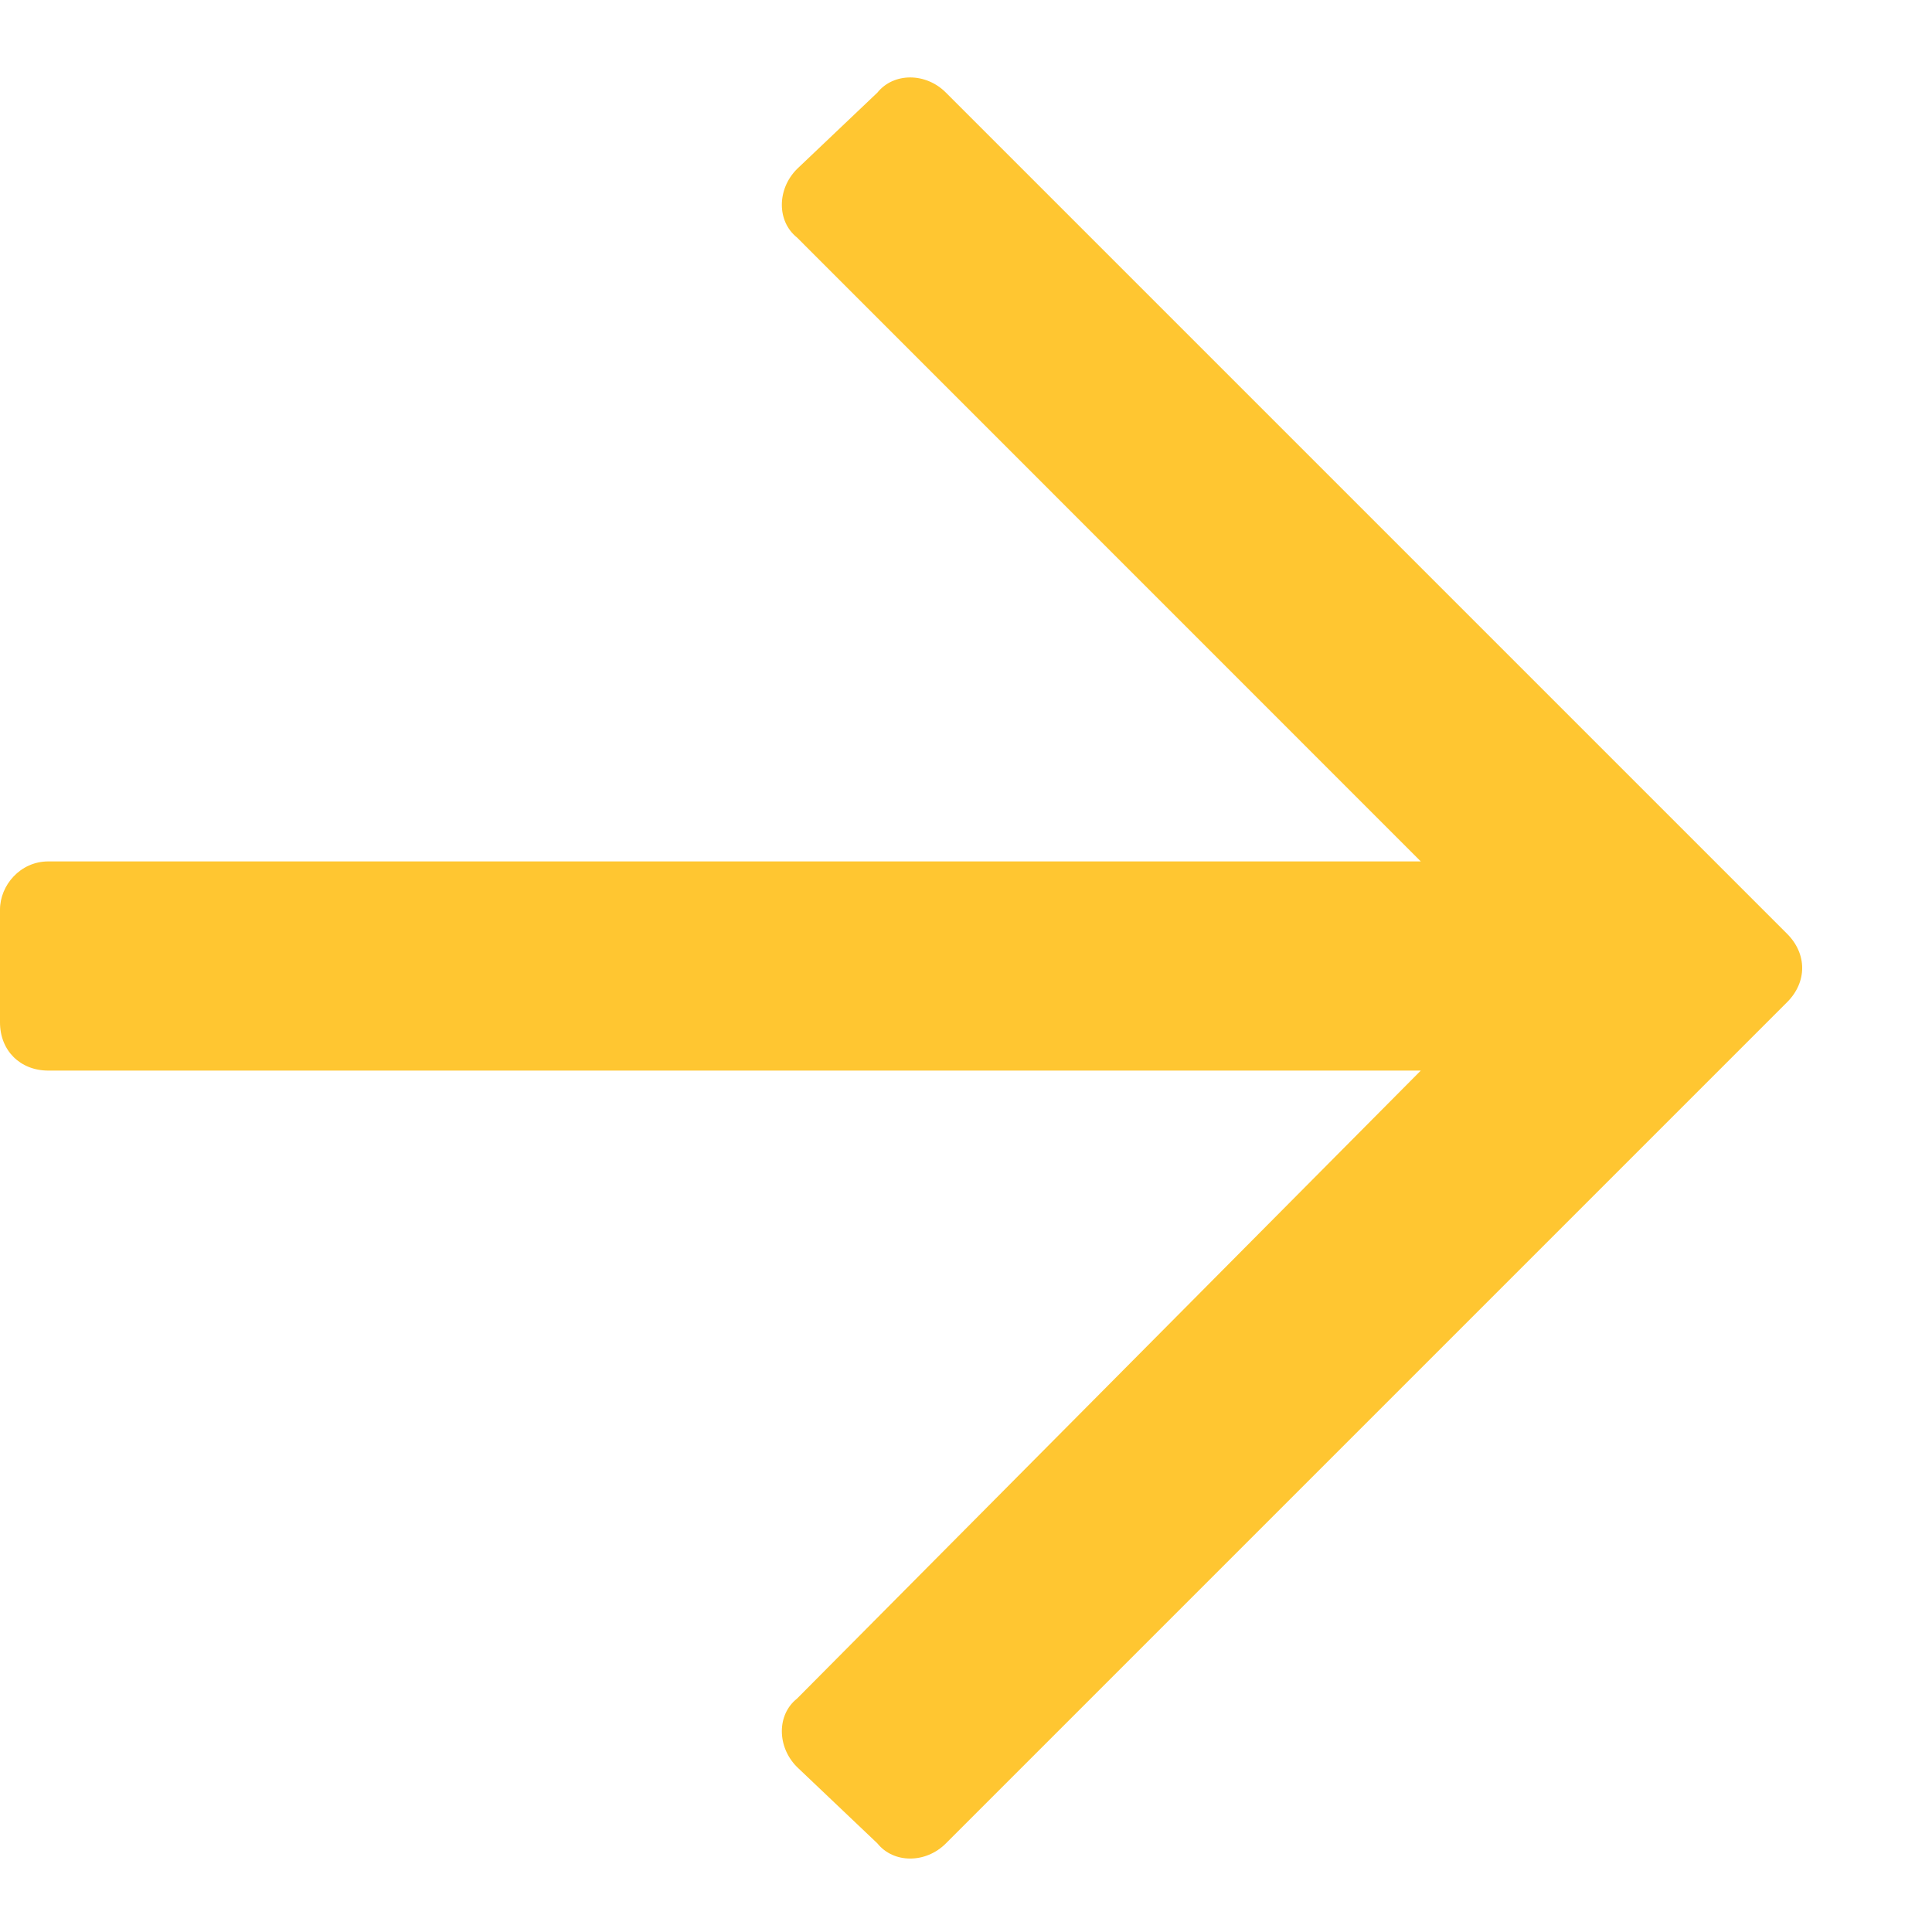
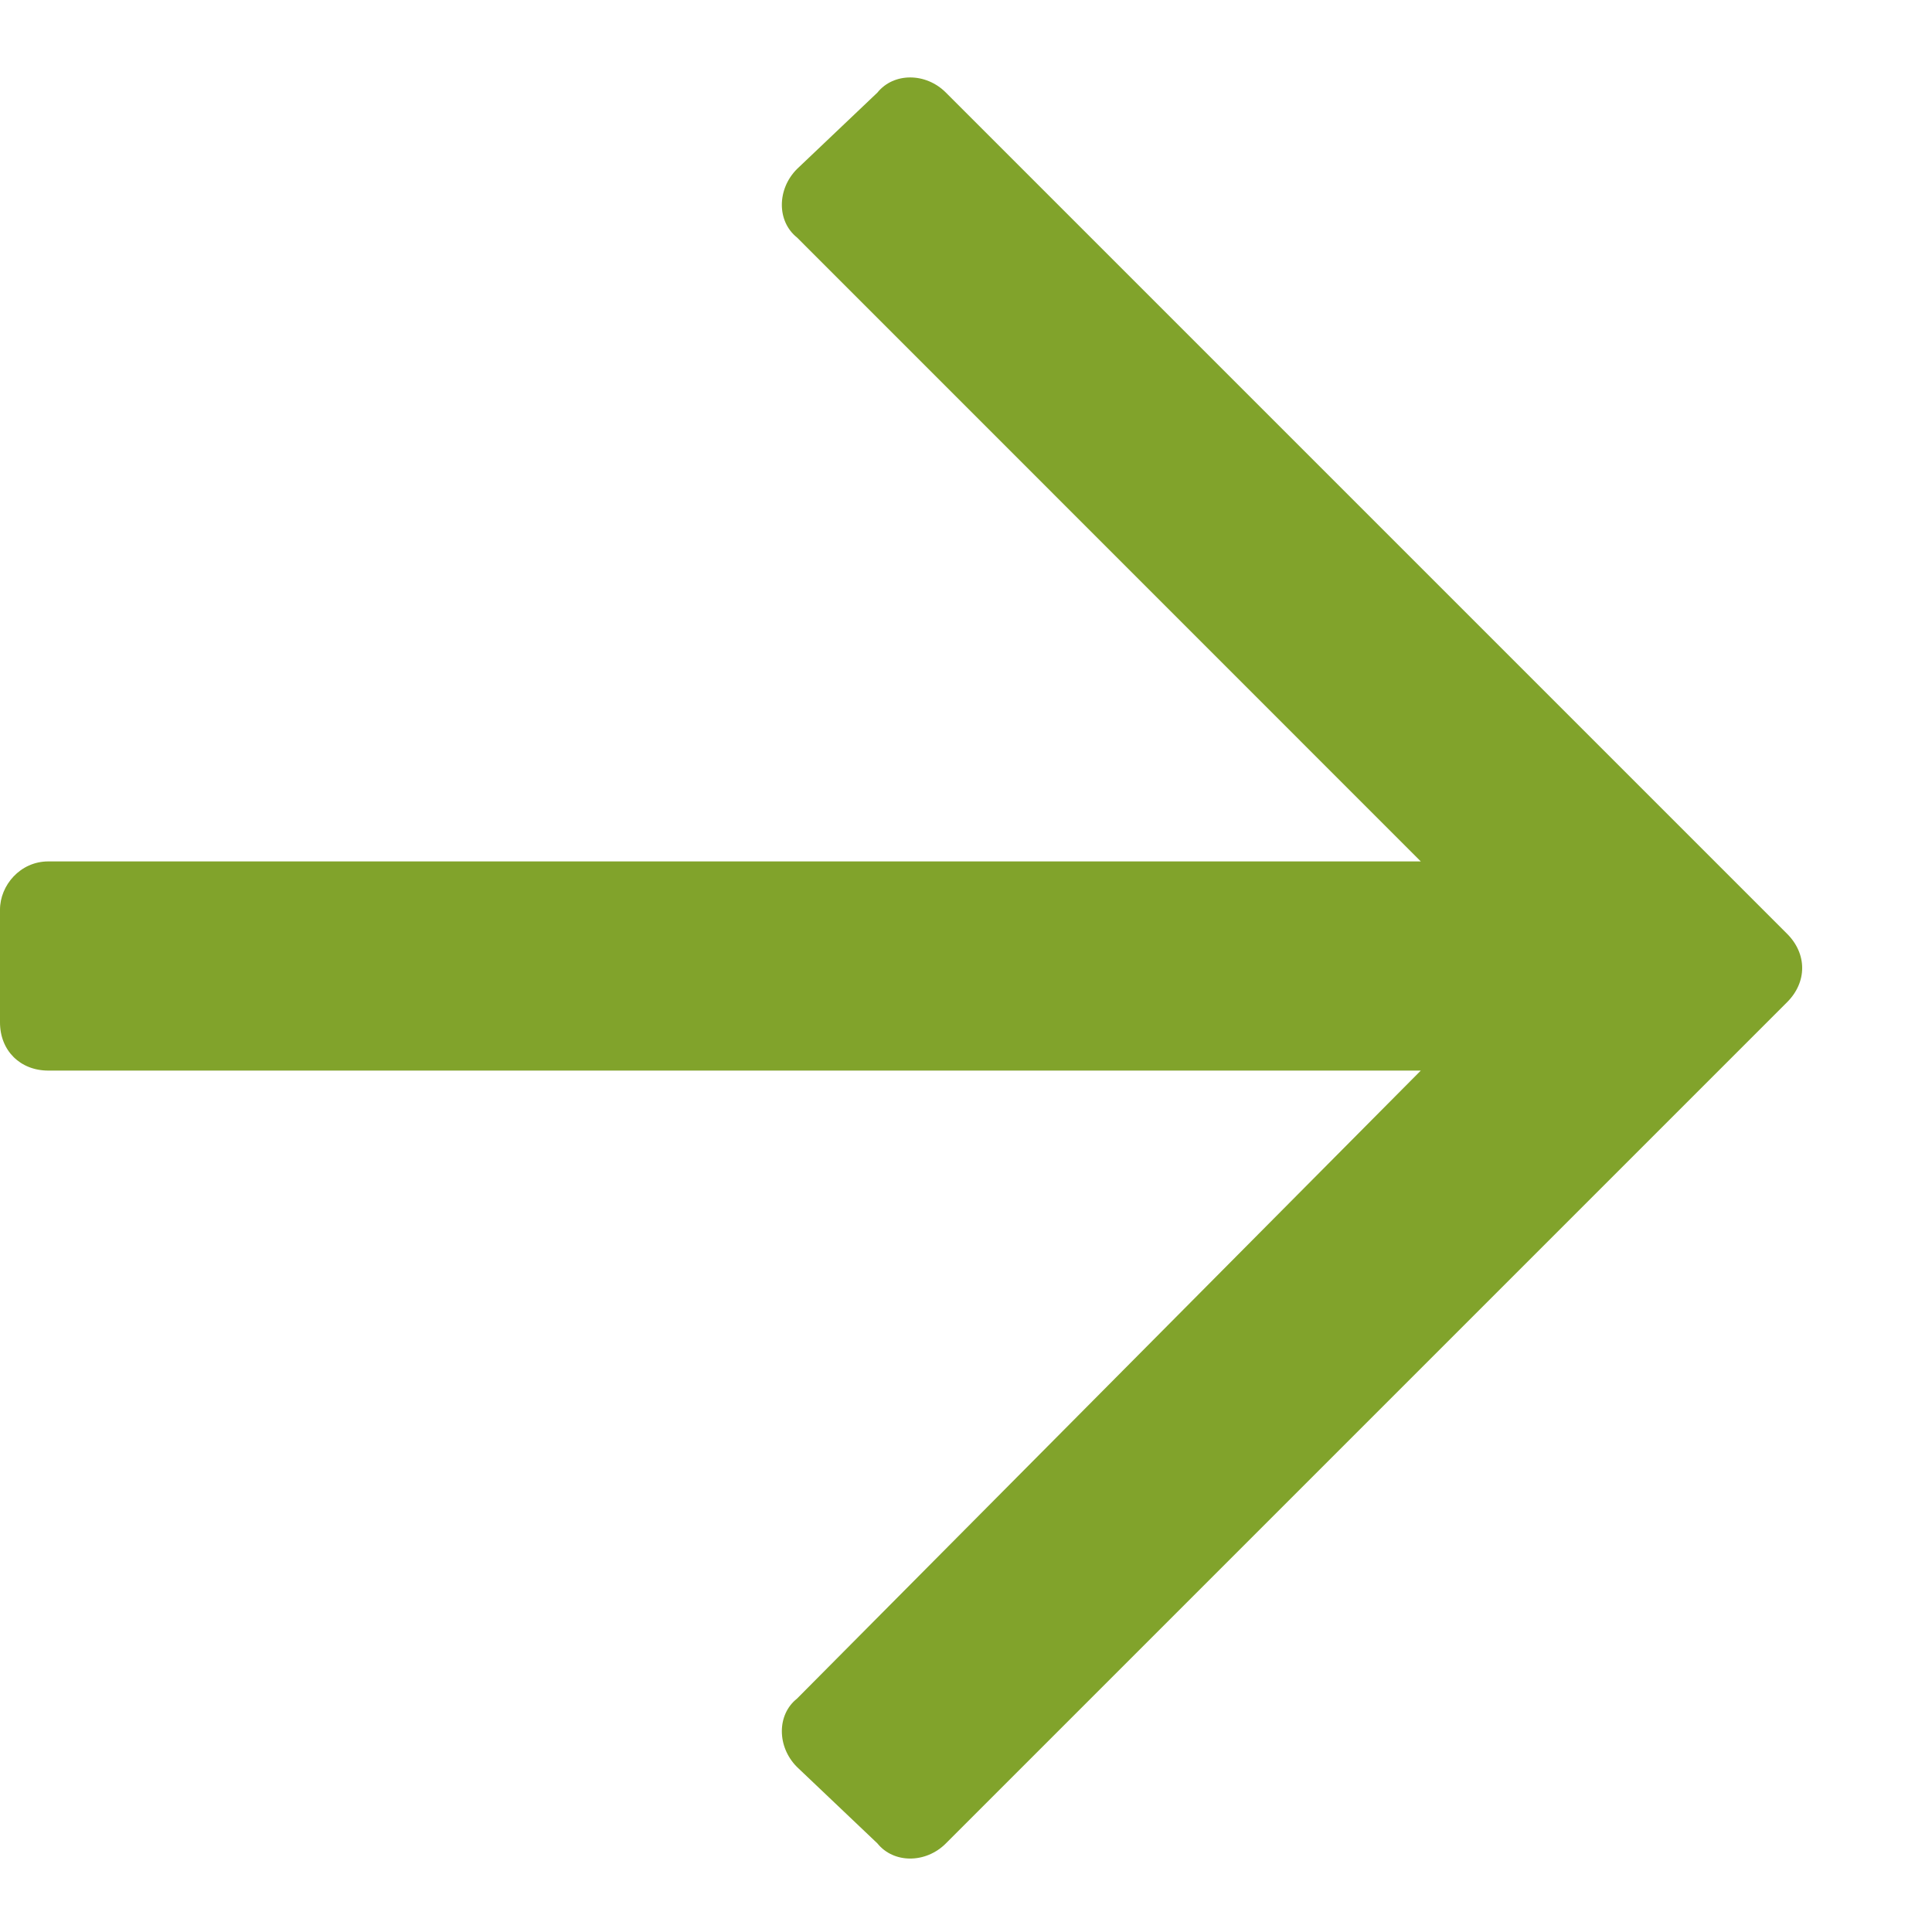
<svg xmlns="http://www.w3.org/2000/svg" width="15" height="15" viewBox="0 0 15 15" fill="none">
-   <path d="M6.812 0.719L6.188 1.312C6.031 1.469 6.031 1.719 6.188 1.844L11.031 6.688H0.375C0.156 6.688 0 6.875 0 7.062V7.938C0 8.156 0.156 8.312 0.375 8.312H11.031L6.188 13.188C6.031 13.312 6.031 13.562 6.188 13.719L6.812 14.312C6.938 14.469 7.188 14.469 7.344 14.312L13.875 7.781C14.031 7.625 14.031 7.406 13.875 7.25L7.344 0.719C7.188 0.562 6.938 0.562 6.812 0.719Z" fill="#FFC631" />
+   <path d="M6.812 0.719L6.188 1.312C6.031 1.469 6.031 1.719 6.188 1.844L11.031 6.688H0.375C0.156 6.688 0 6.875 0 7.062V7.938C0 8.156 0.156 8.312 0.375 8.312H11.031L6.188 13.188C6.031 13.312 6.031 13.562 6.188 13.719L6.812 14.312C6.938 14.469 7.188 14.469 7.344 14.312L13.875 7.781C14.031 7.625 14.031 7.406 13.875 7.25L7.344 0.719C7.188 0.562 6.938 0.562 6.812 0.719Z" fill="#81a32b" />
</svg>
